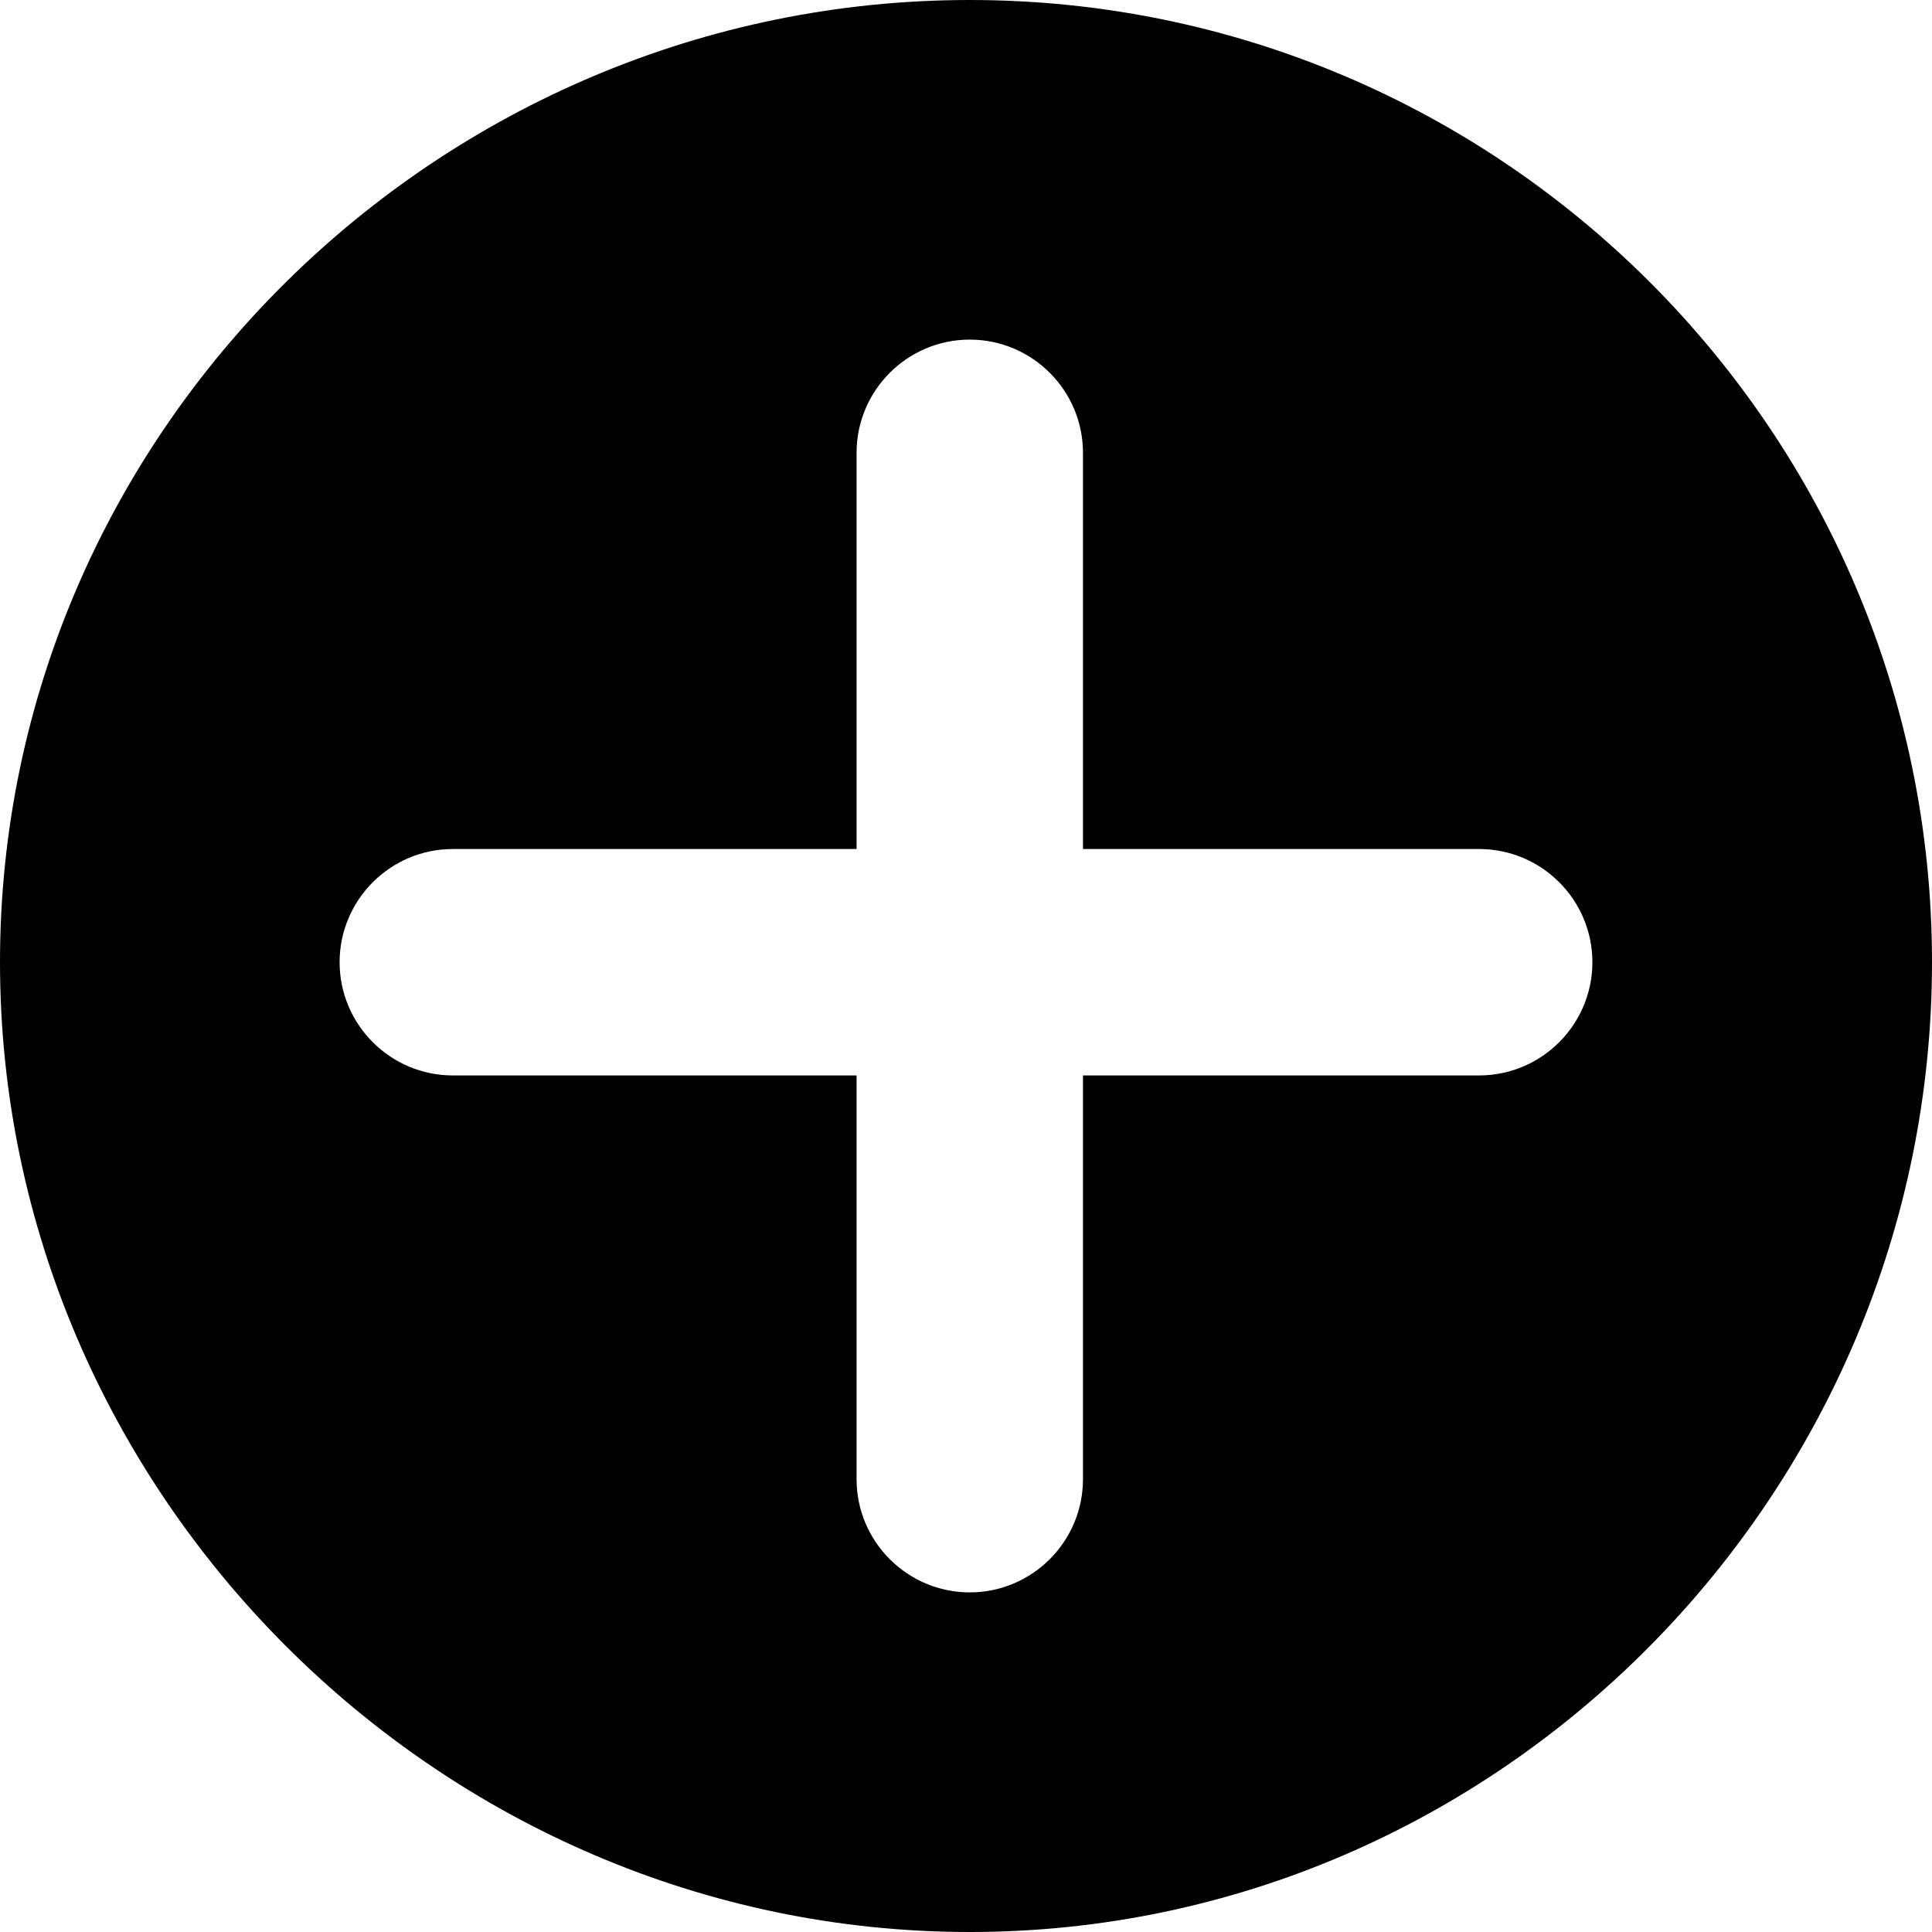
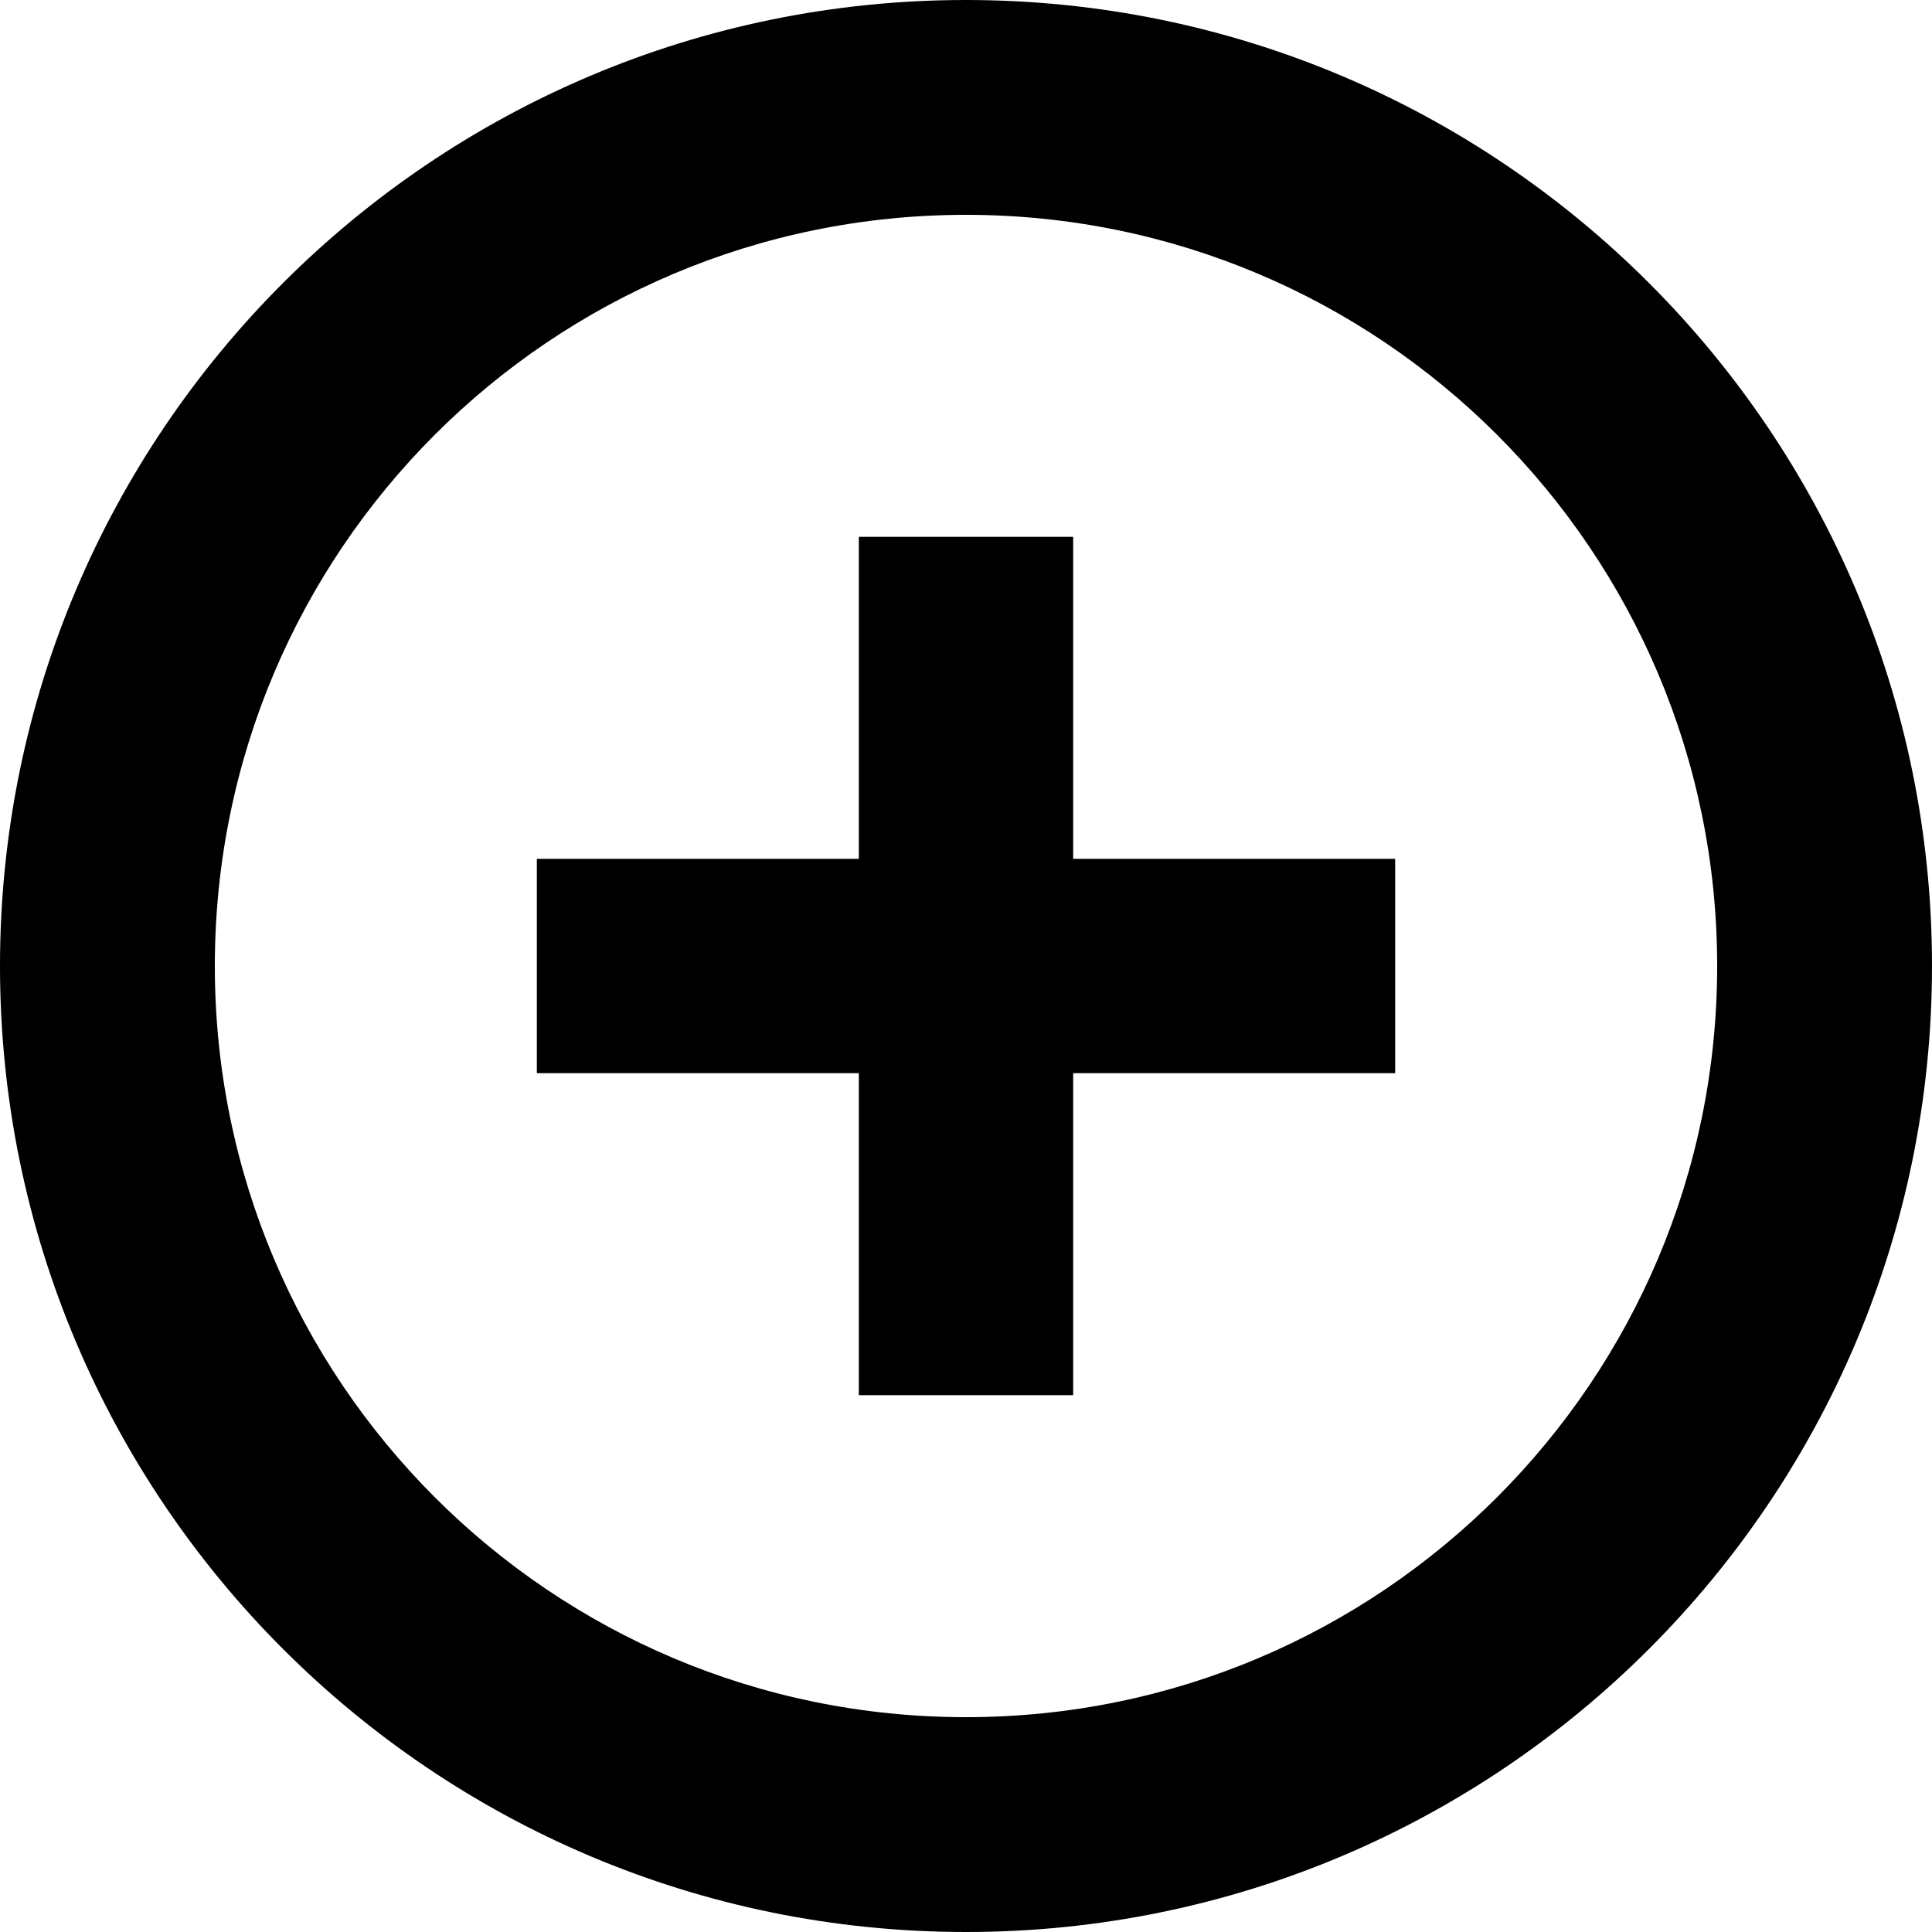
- <svg xmlns="http://www.w3.org/2000/svg" version="1.1" id="Capa_1" x="0px" y="0px" viewBox="0 0 512 512" style="enable-background:new 0 0 512 512;" xml:space="preserve">
+ <svg xmlns="http://www.w3.org/2000/svg" version="1.1" id="Capa_1" x="0px" y="0px" viewBox="0 0 384 384" style="enable-background:new 0 0 384 384;" xml:space="preserve">
  <g>
    <g>
-       <path d="M257,0C116.39,0,0,114.39,0,255s116.39,257,257,257s255-116.39,255-257S397.61,0,257,0z M392,285H287v107    c0,16.54-13.47,30-30,30c-16.54,0-30-13.46-30-30V285H120c-16.54,0-30-13.46-30-30c0-16.54,13.46-30,30-30h107V120    c0-16.54,13.46-30,30-30c16.53,0,30,13.46,30,30v105h105c16.53,0,30,13.46,30,30S408.53,285,392,285z" />
+       <path d="M192,0C86,0,0,86,0,192s86,192,192,192s192-86,192-192S298,0,192,0z M192,341.3c-82.5,0-149.3-66.8-149.3-149.3    S109.5,42.7,192,42.7S341.3,109.6,341.3,192S274.5,341.3,192,341.3z" />
+     </g>
+   </g>
+   <g>
+     <g>
+       <polygon points="213.3,170.7 213.3,106.7 170.7,106.7 170.7,170.7 106.7,170.7 106.7,213.3 170.7,213.3 170.7,277.3 213.3,277.3     213.3,213.3 277.3,213.3 277.3,170.7   " />
    </g>
  </g>
  <g>
</g>
  <g>
</g>
  <g>
</g>
  <g>
</g>
  <g>
</g>
  <g>
</g>
  <g>
</g>
  <g>
</g>
  <g>
</g>
  <g>
</g>
  <g>
</g>
  <g>
</g>
  <g>
</g>
  <g>
</g>
  <g>
</g>
</svg>
